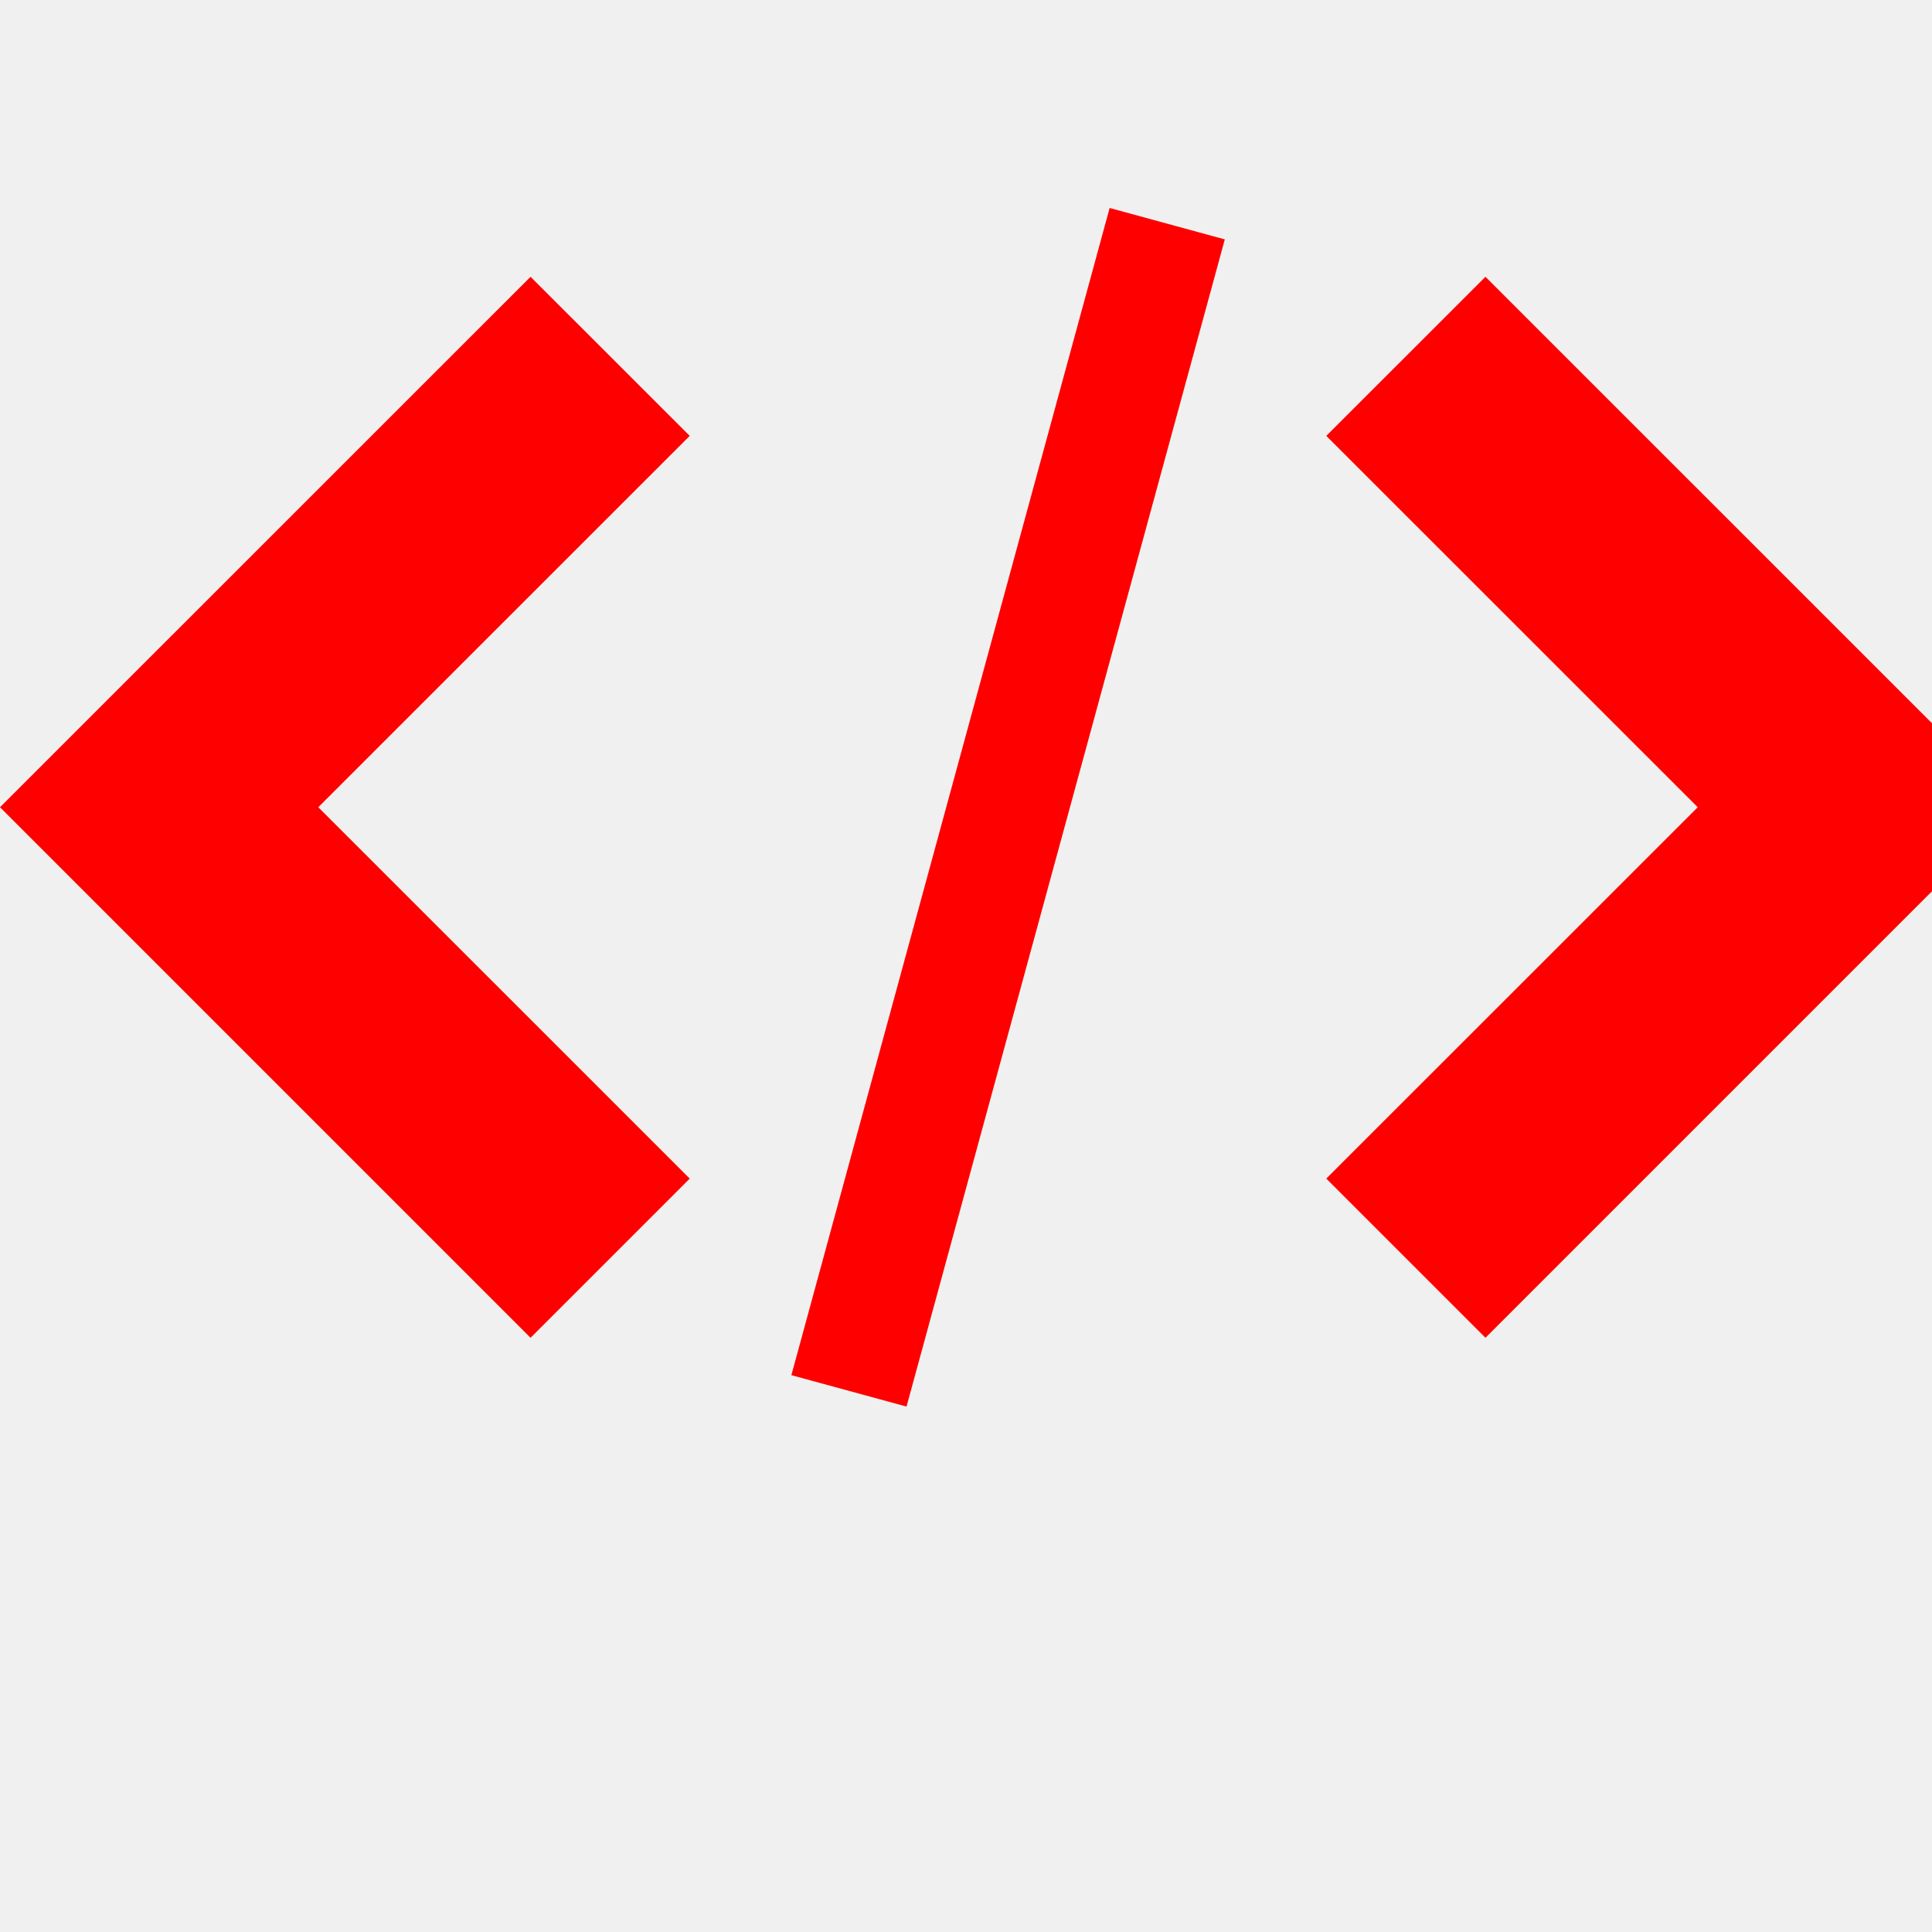
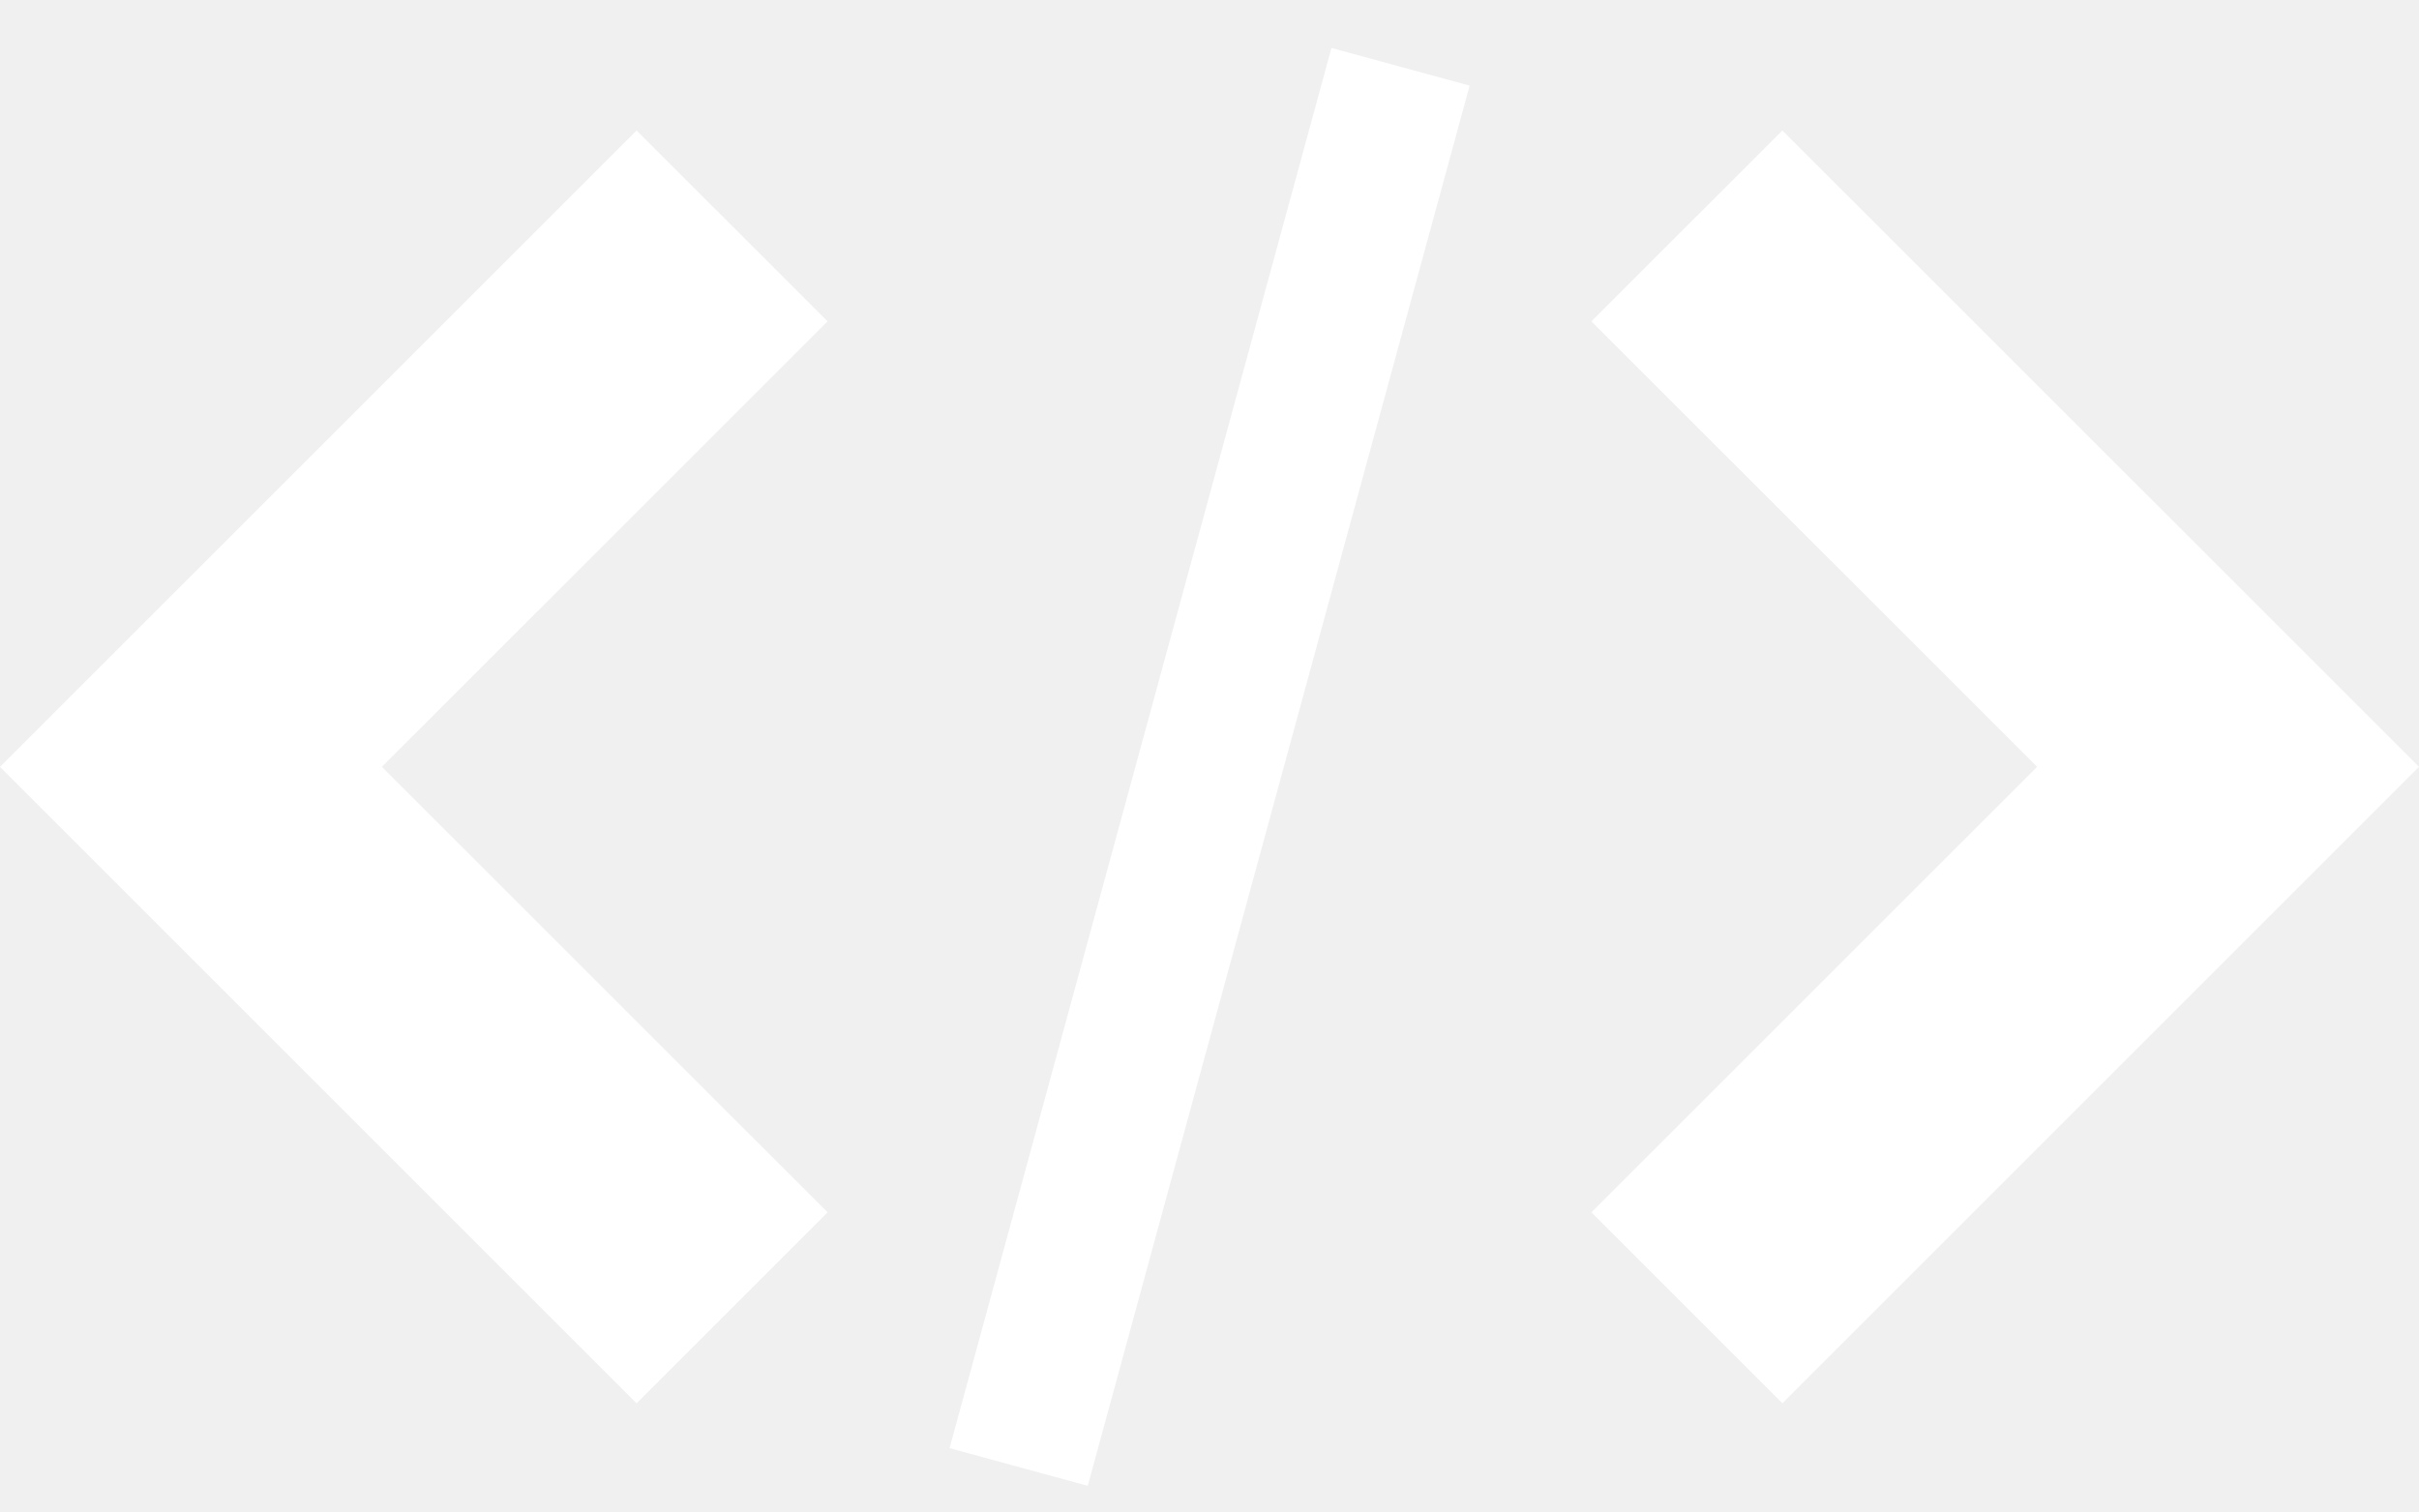
- <svg xmlns="http://www.w3.org/2000/svg" width="23px" height="23px" viewBox="755 680 23 23" version="1.1">
-   <g fill-rule="nonzero" fill="#FF0000">
-     <path d="M770.789,694.031 L775.211,689.61 L770.789,685.189 L772.684,683.295 L779,689.61 L772.684,695.926 L770.789,694.031 Z M763.211,685.189 L758.789,689.61 L763.211,694.031 L761.316,695.926 L755,689.61 L761.316,683.295 L763.211,685.189 Z M768.21,682.476 L769.581,682.85 L765.792,696.745 L764.421,696.371 L768.21,682.476 L768.21,682.476 Z" />
+ <svg xmlns="http://www.w3.org/2000/svg" width="24px" height="15px" viewBox="0 0 24 15" version="1.1">
+   <defs />
+   <g id="Video-Player" stroke="none" stroke-width="1" fill="none" fill-rule="evenodd">
+     <g id="01_Embed" transform="translate(-755, -682)" fill-rule="nonzero" fill="#FFFFFF">
+       <g id="Video-Screen">
+         <path d="M770.789,694.031 L775.211,689.61 L770.789,685.189 L772.684,683.295 L779,689.61 L772.684,695.926 L770.789,694.031 Z M763.211,685.189 L758.789,689.61 L763.211,694.031 L761.316,695.926 L755,689.61 L761.316,683.295 L763.211,685.189 Z M768.21,682.476 L769.581,682.85 L765.792,696.745 L764.421,696.371 L768.21,682.476 L768.21,682.476 Z" id="Combined-Shape" />
+       </g>
+     </g>
  </g>
</svg>
